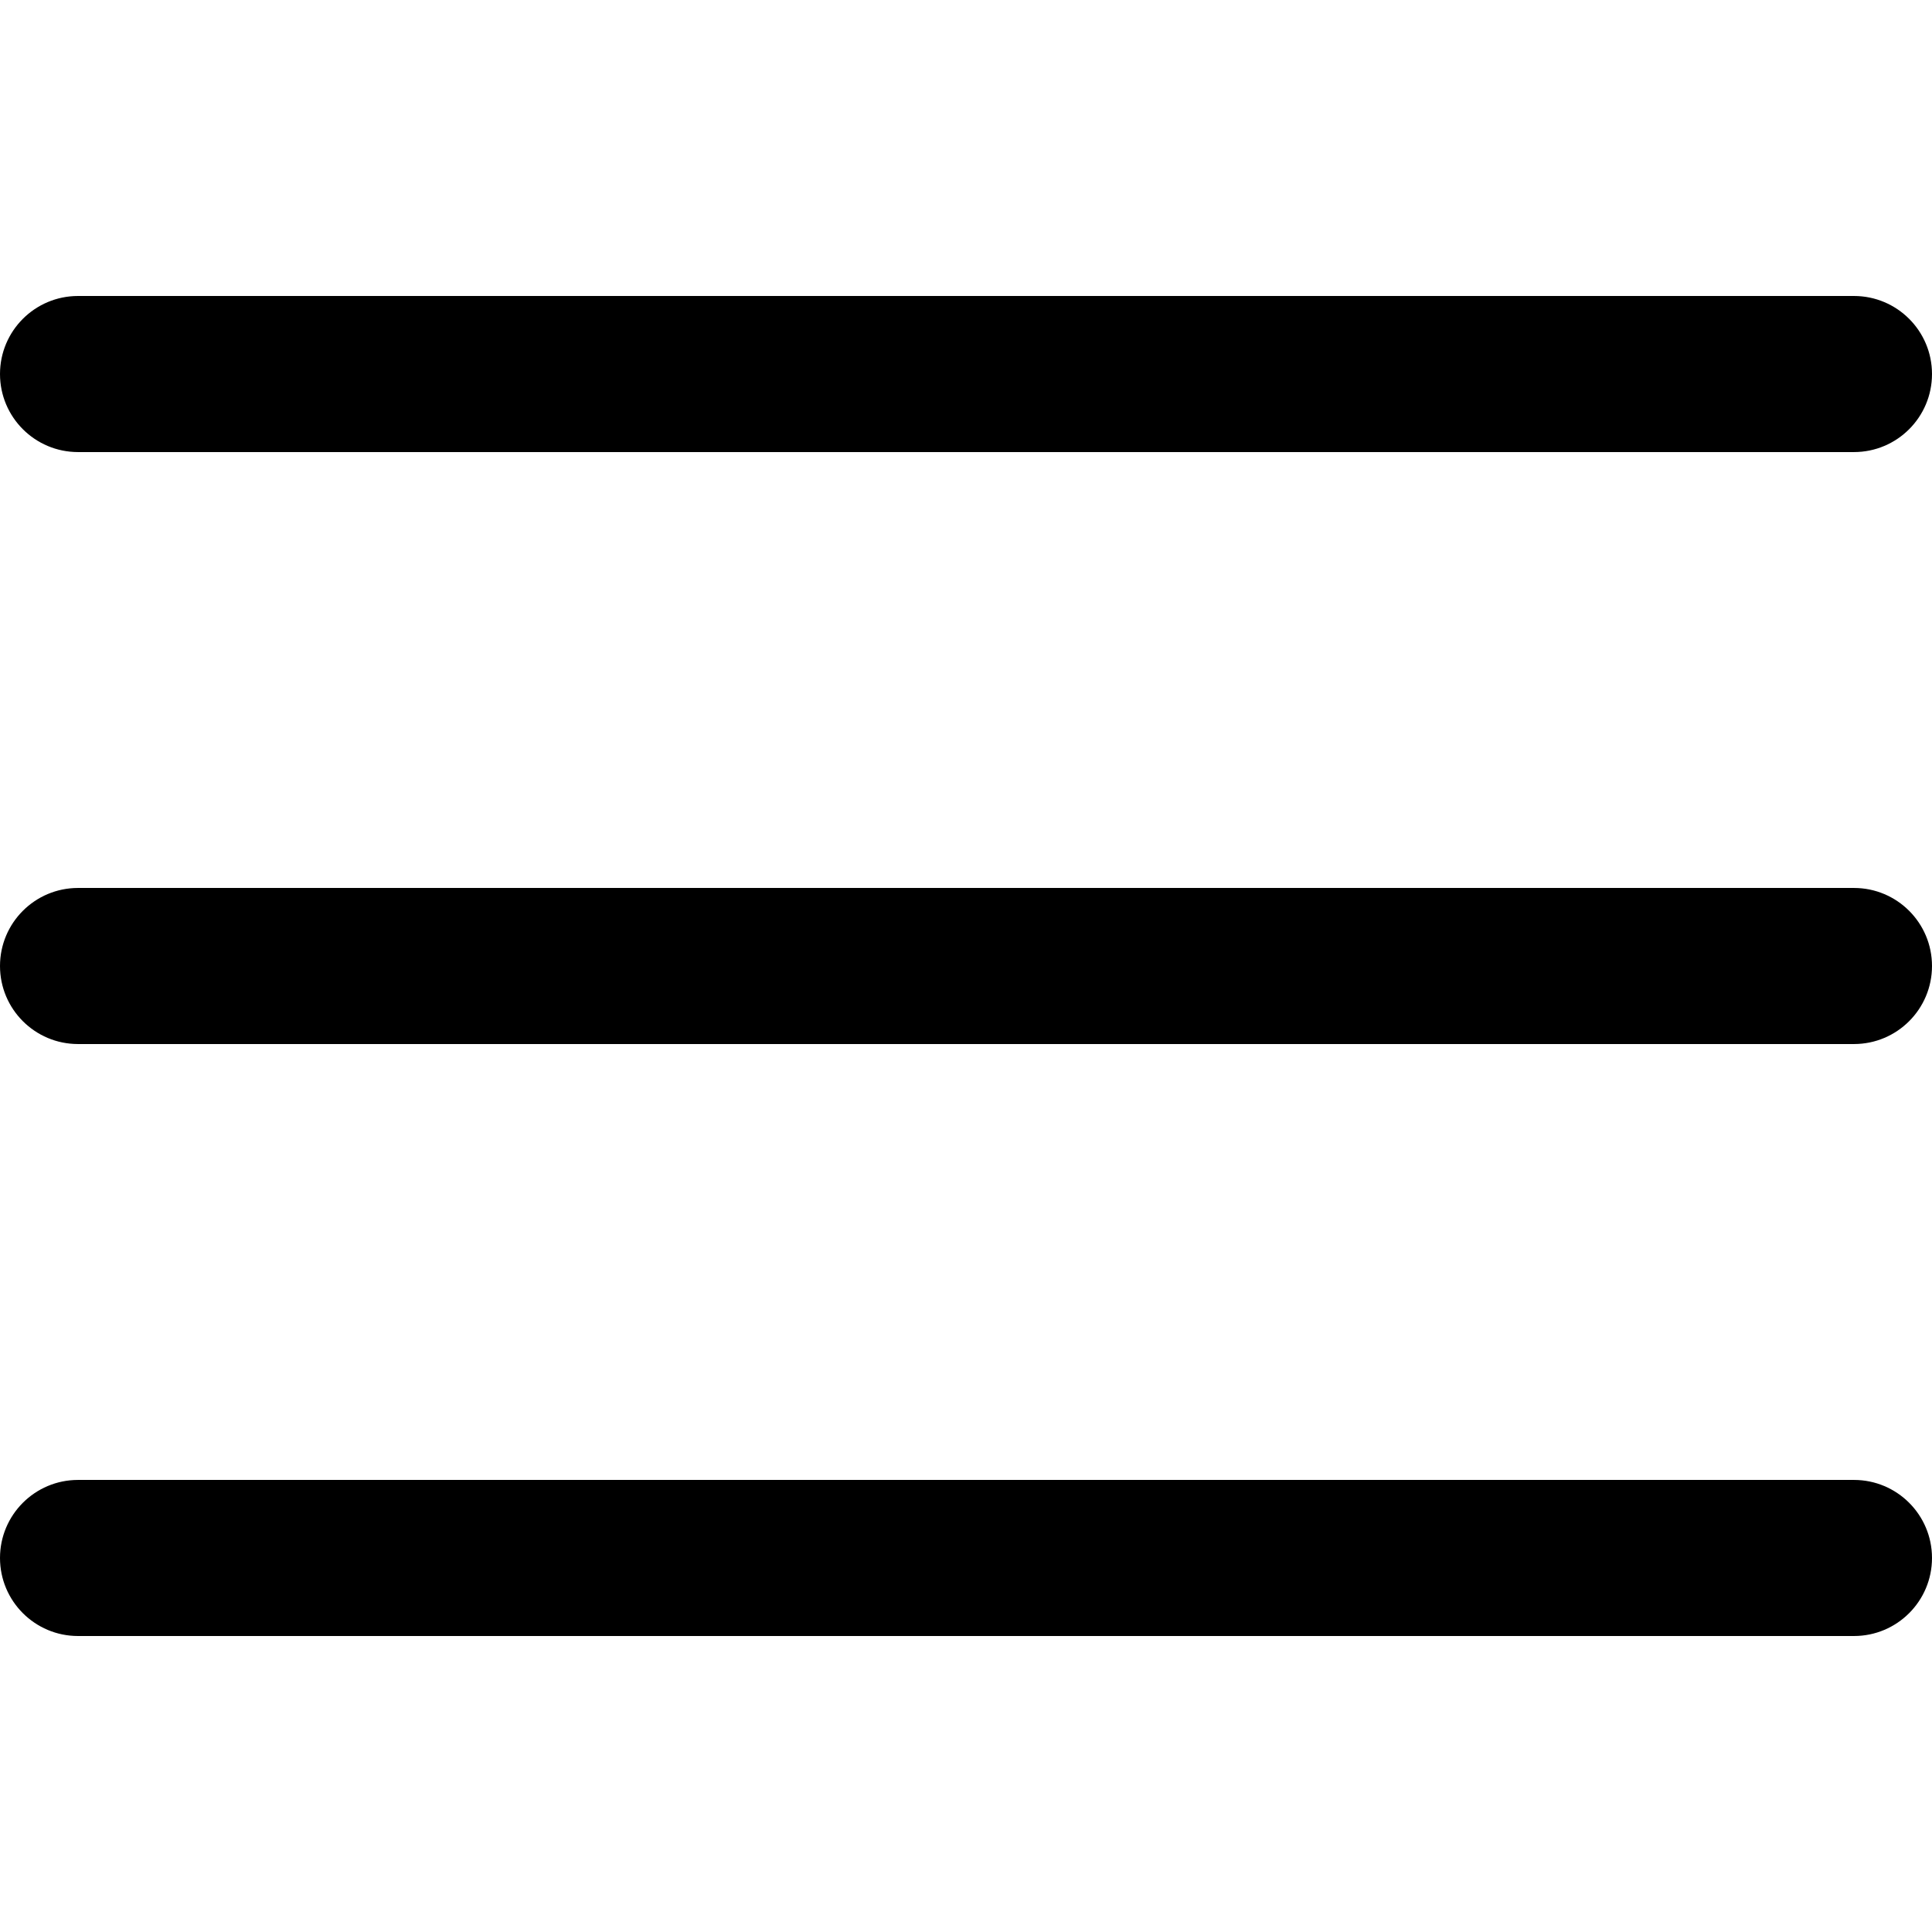
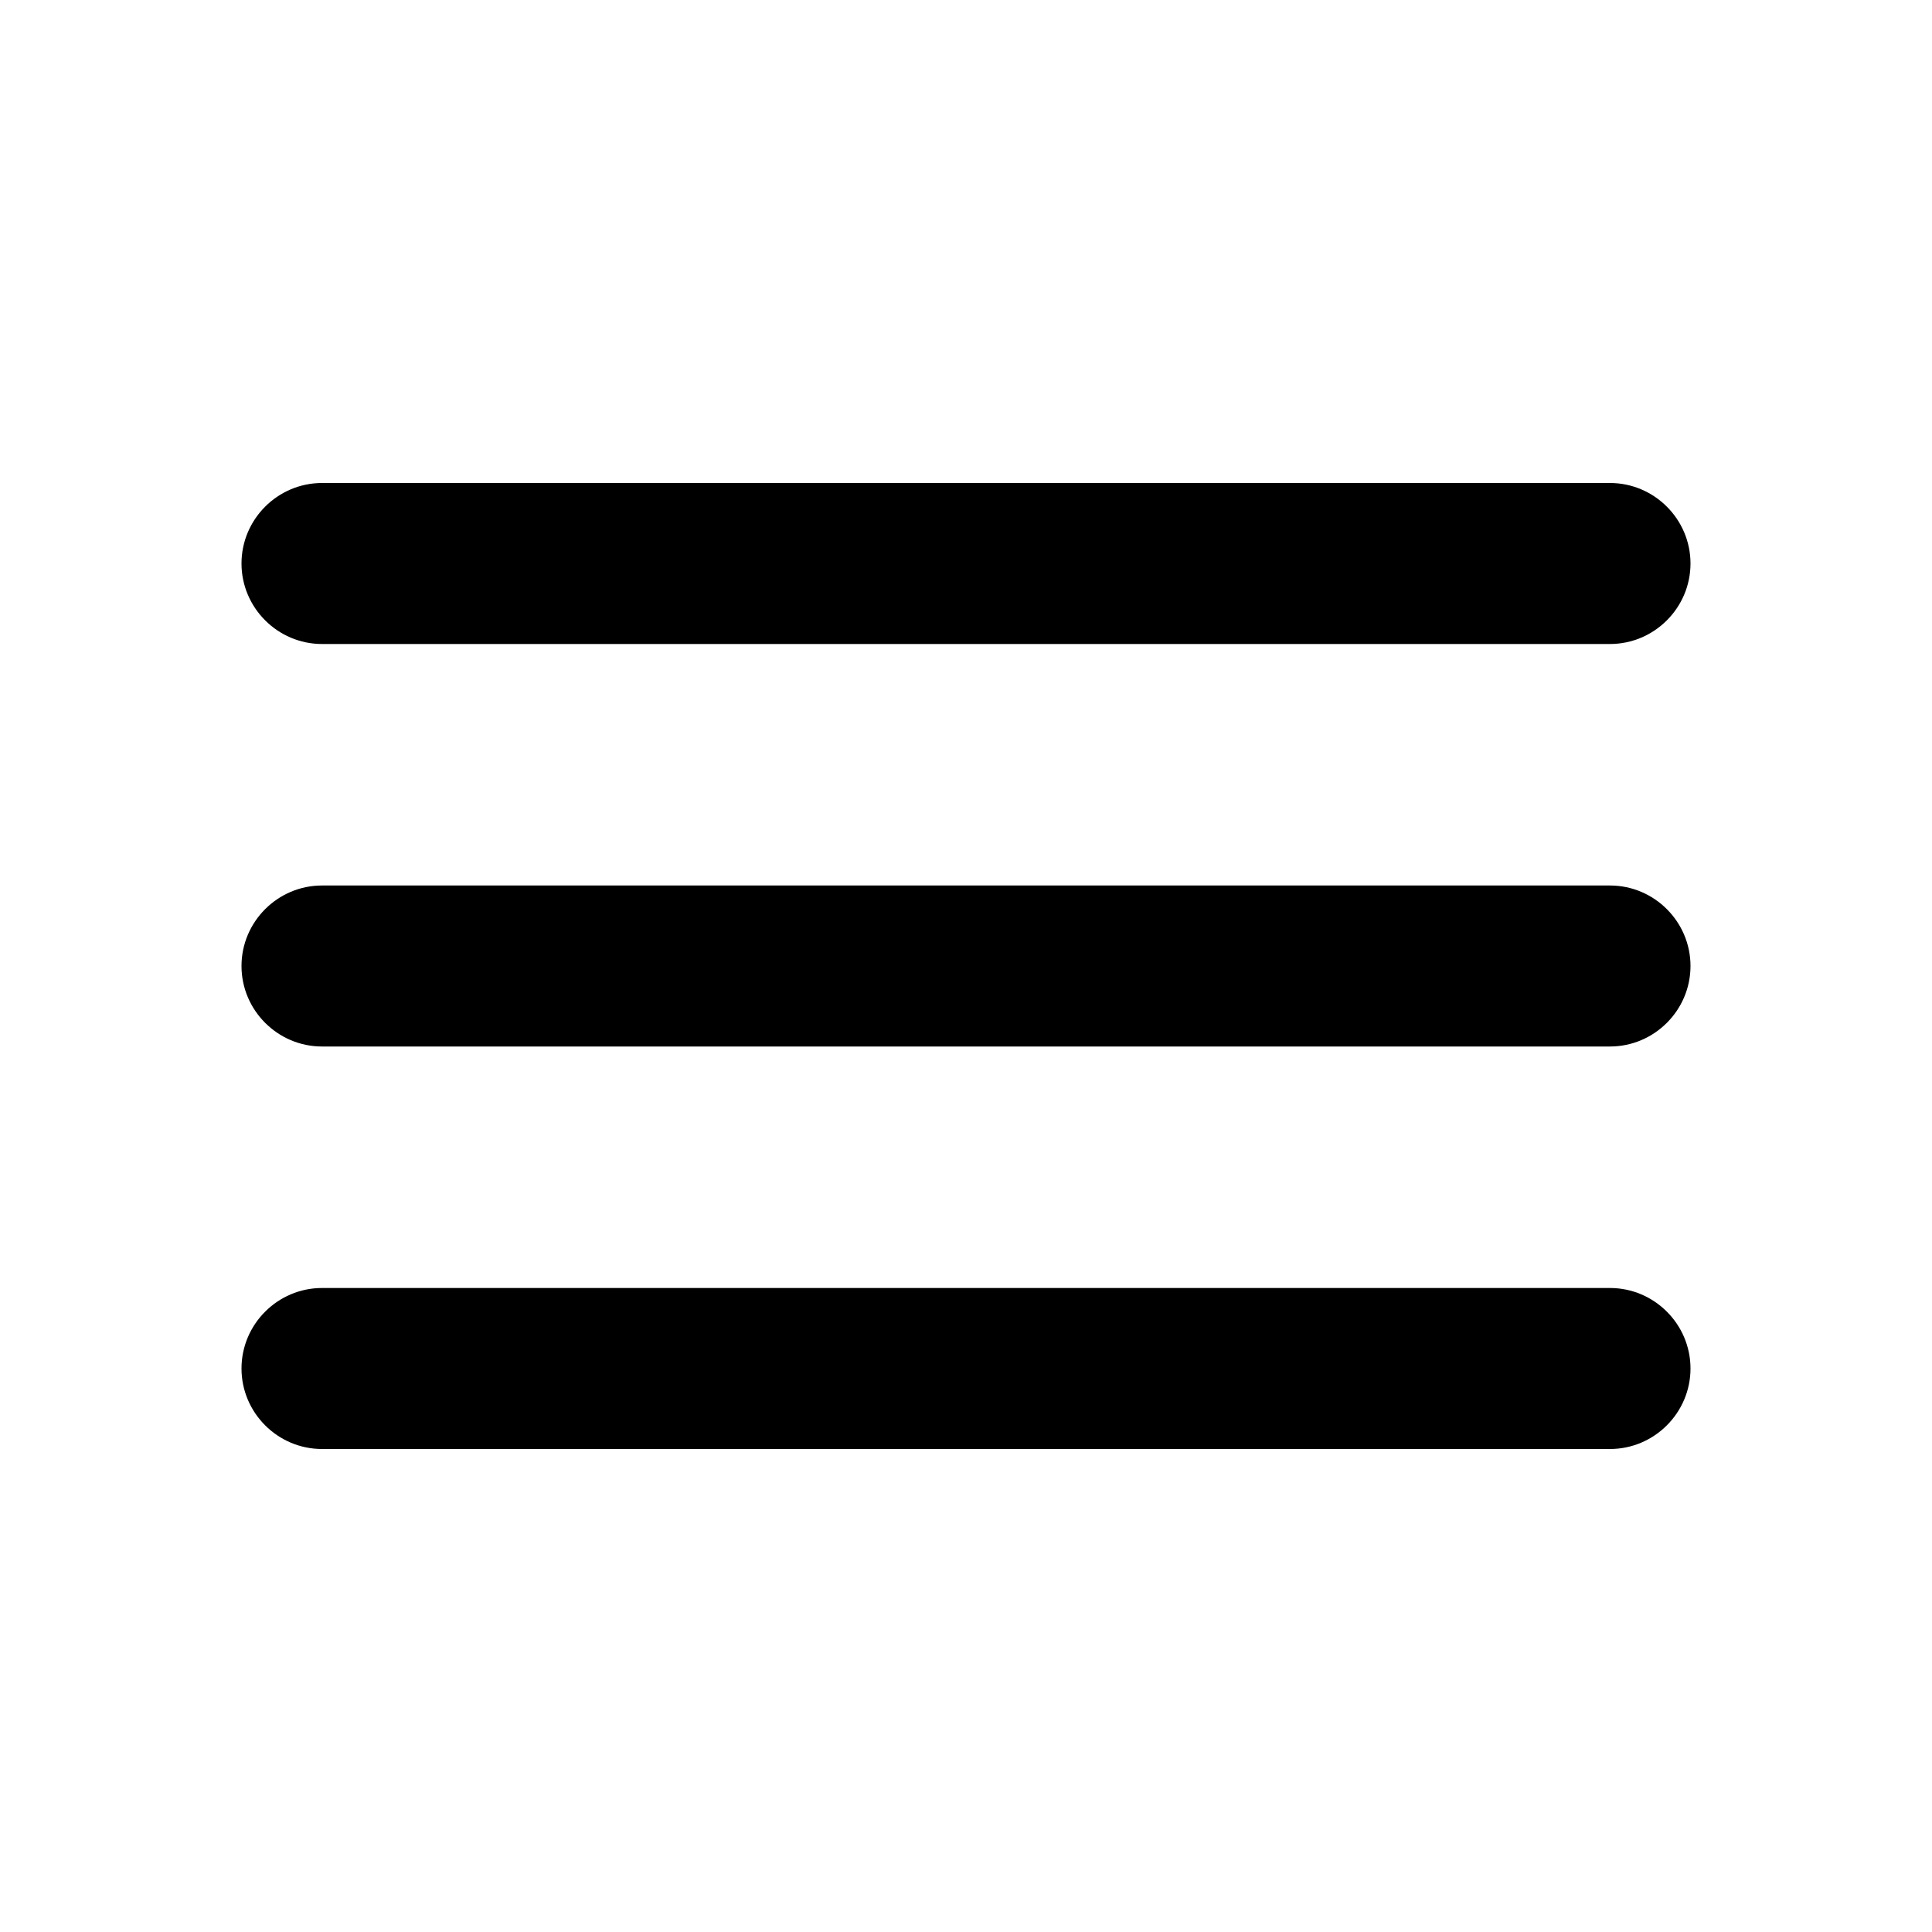
- <svg xmlns="http://www.w3.org/2000/svg" viewBox="0 0 512 512">
-   <path d="M491.318 235.318H20.682C9.26 235.318 0 244.577 0 256s9.26 20.682 20.682 20.682h470.636c11.423 0 20.682-9.259 20.682-20.682 0-11.422-9.259-20.682-20.682-20.682zm0-156.879H20.682C9.26 78.439 0 87.699 0 99.121c0 11.422 9.26 20.682 20.682 20.682h470.636c11.423 0 20.682-9.26 20.682-20.682 0-11.422-9.259-20.682-20.682-20.682zm0 313.758H20.682C9.26 392.197 0 401.456 0 412.879s9.26 20.682 20.682 20.682h470.636c11.423 0 20.682-9.259 20.682-20.682s-9.259-20.682-20.682-20.682z" />
+ <svg xmlns="http://www.w3.org/2000/svg" width="24" height="24" viewBox="0 0 24 24">
+   <path fill="none" d="M0 0h24v24H0V0z" />
+   <path d="M4 18h16c.55 0 1-.45 1-1s-.45-1-1-1H4c-.55 0-1 .45-1 1s.45 1 1 1zm0-5h16c.55 0 1-.45 1-1s-.45-1-1-1H4c-.55 0-1 .45-1 1s.45 1 1 1zM3 7c0 .55.45 1 1 1h16c.55 0 1-.45 1-1s-.45-1-1-1H4c-.55 0-1 .45-1 1z" />
</svg>
